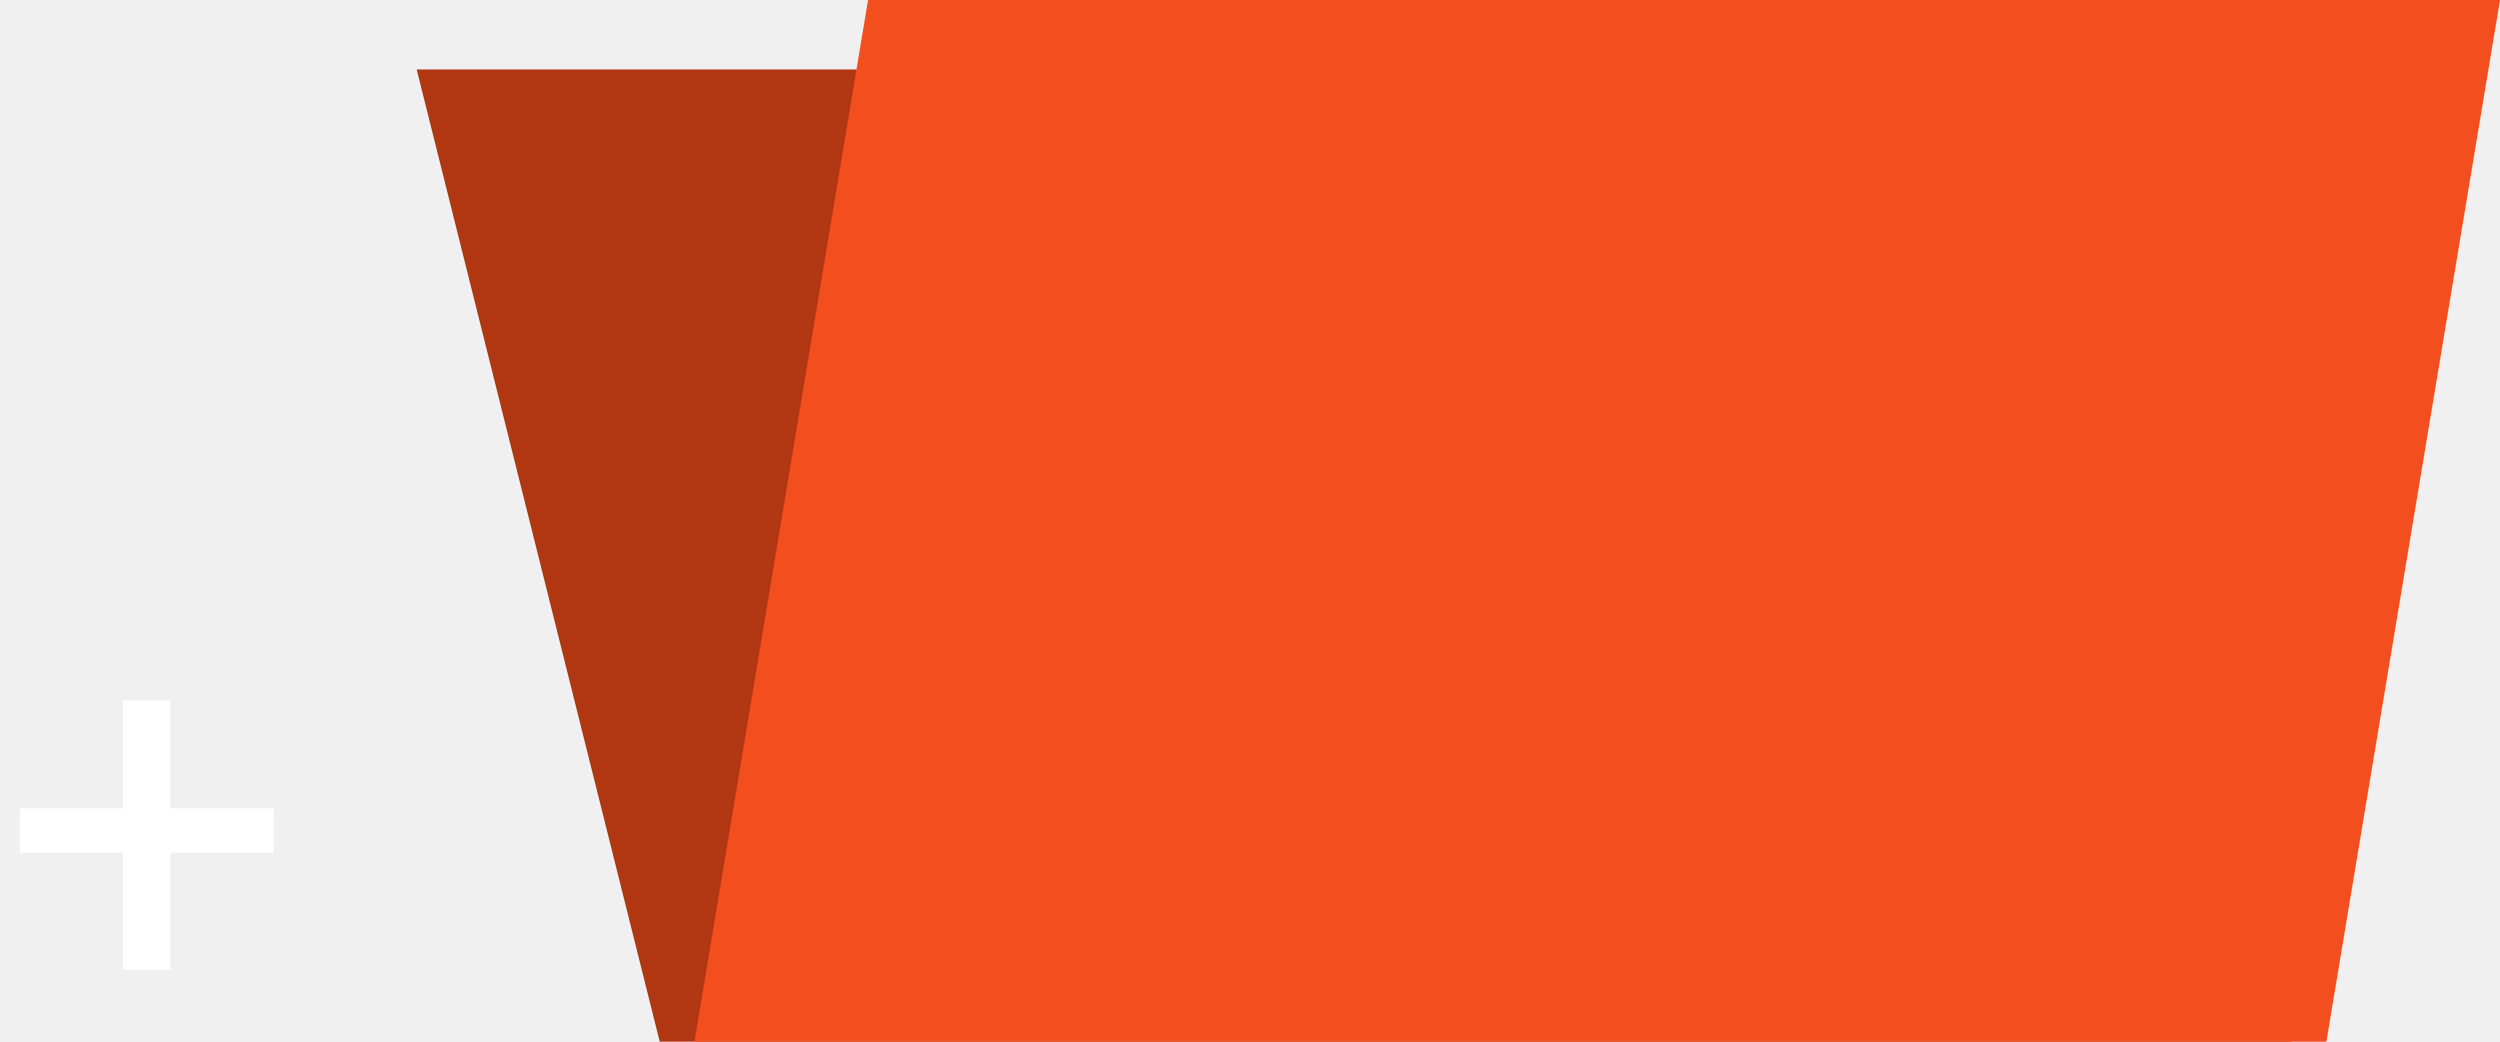
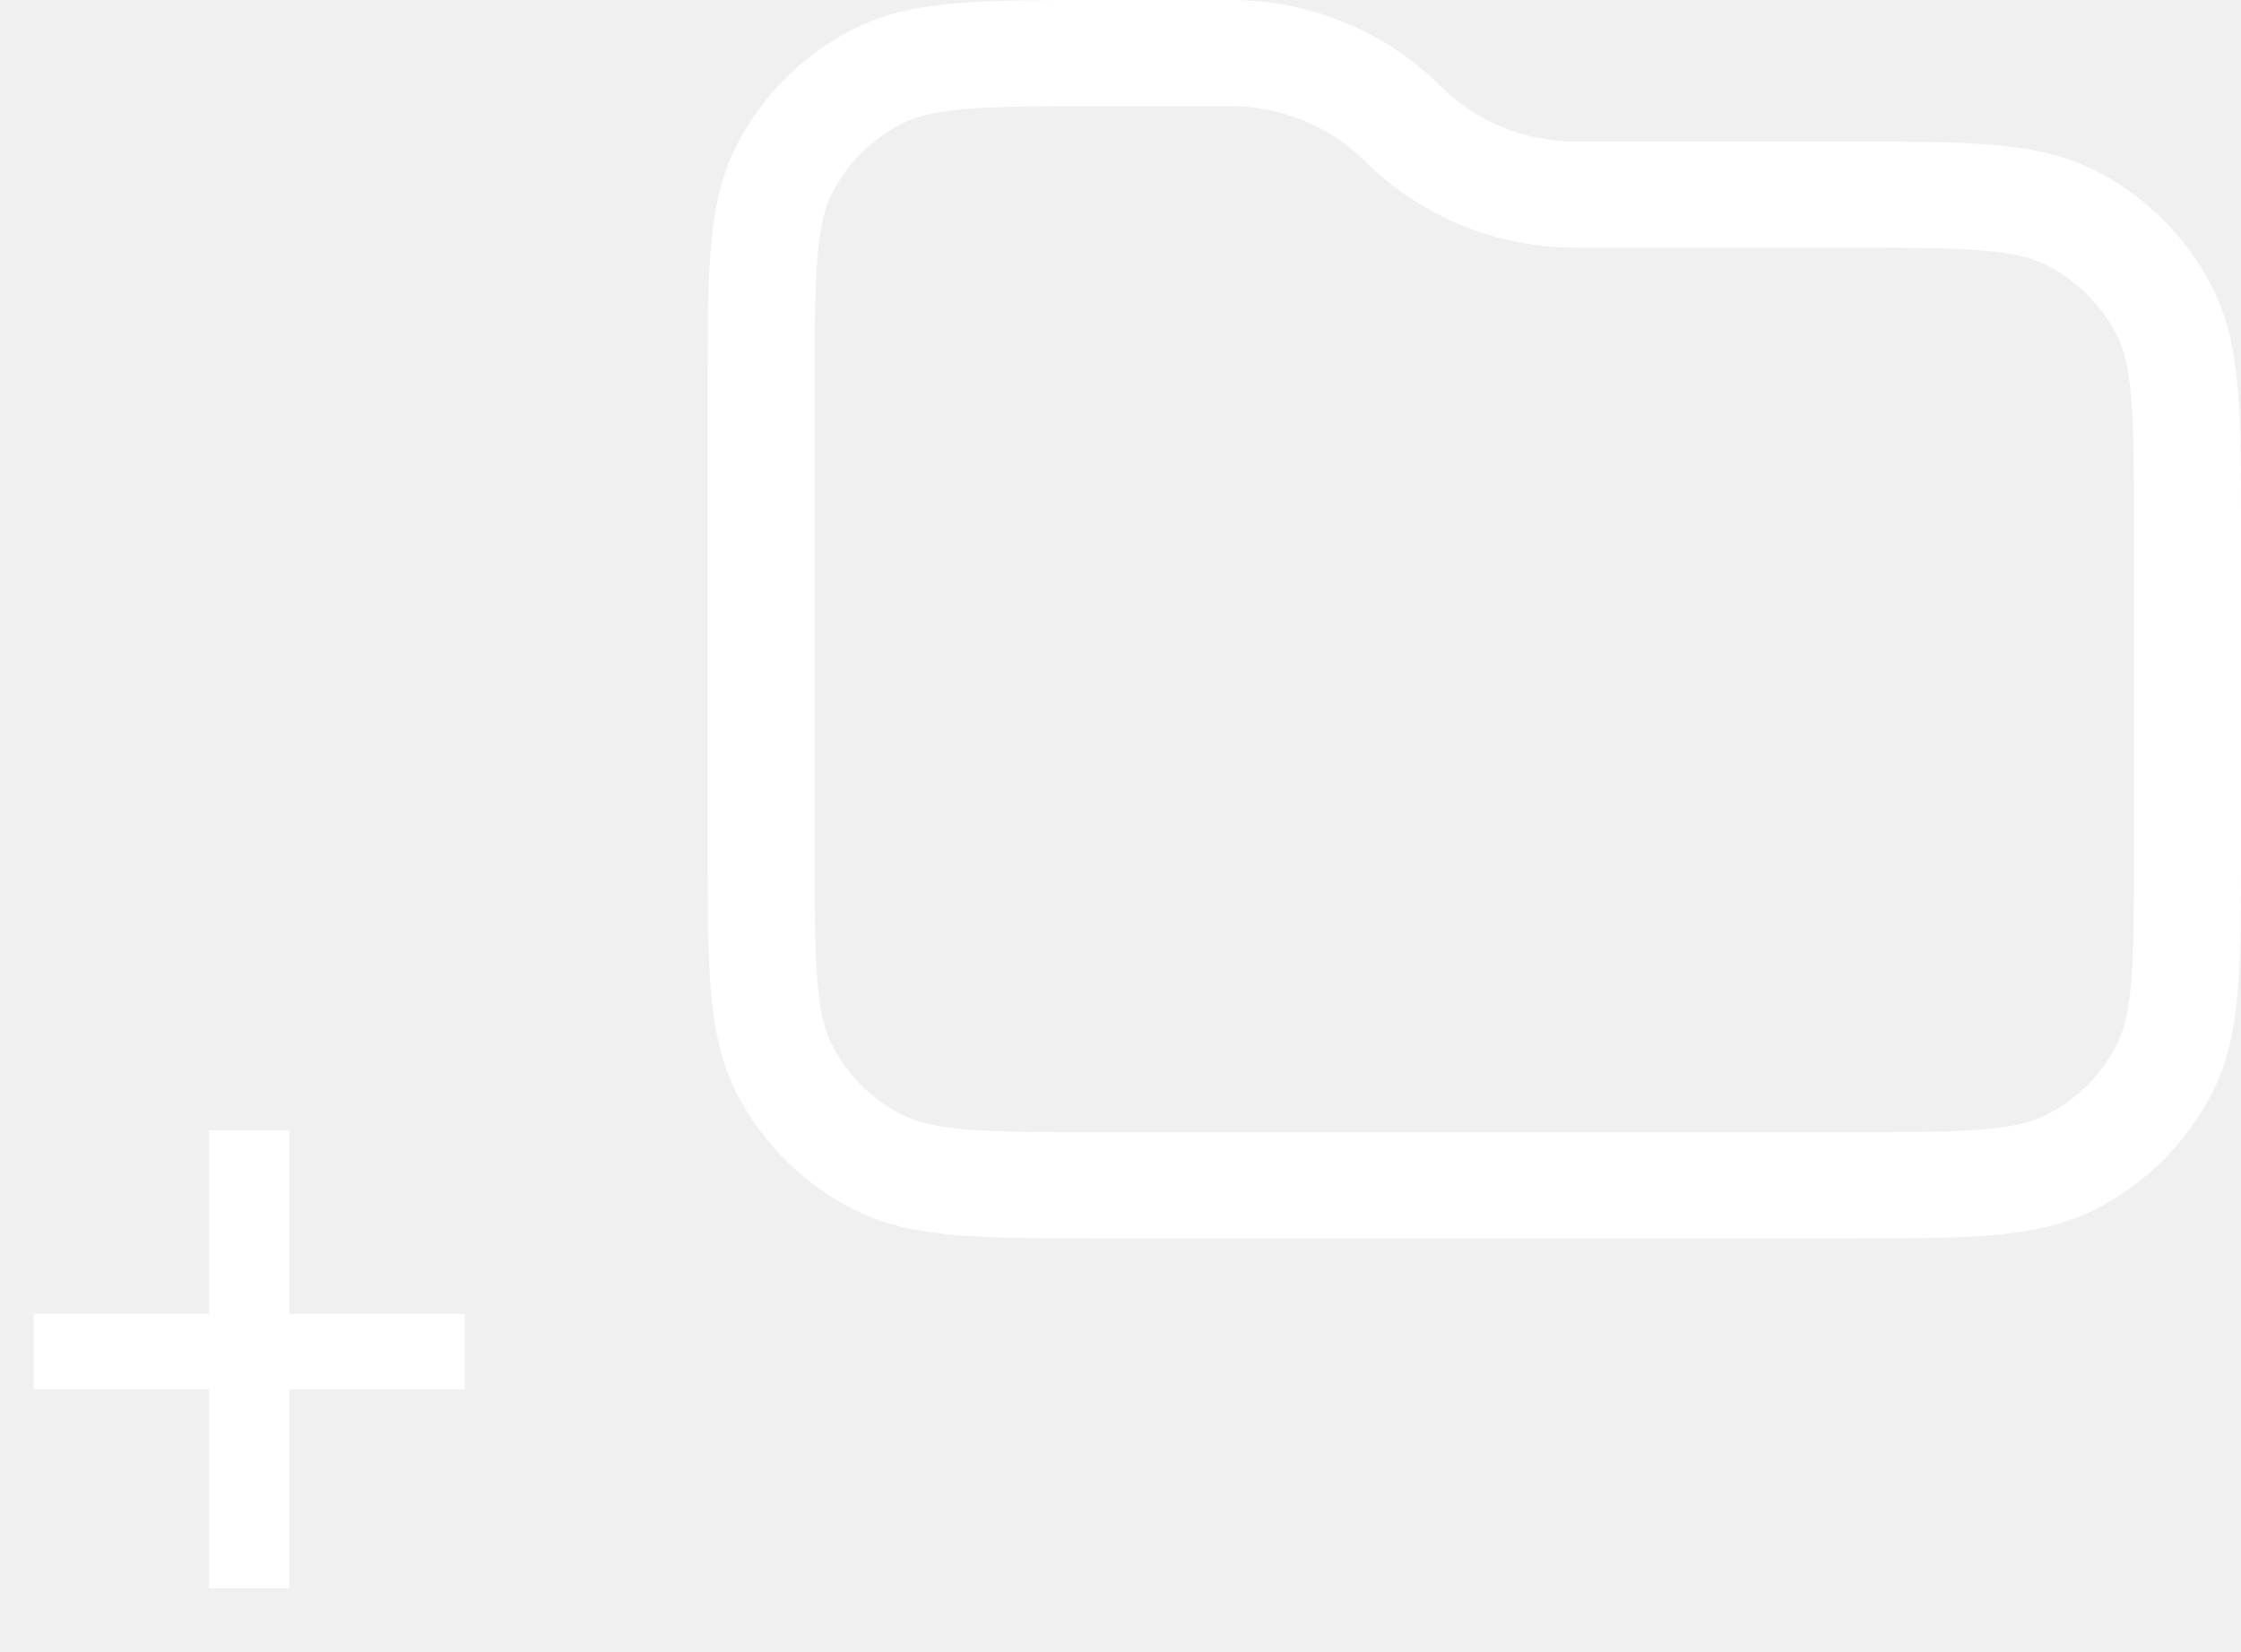
- <svg xmlns="http://www.w3.org/2000/svg" width="72" height="30" viewBox="0 0 72 30" fill="none">
-   <path d="M4.907 23.28H7.881V24.561H4.907V27.931H3.545V24.561H0.571V23.28H3.545V20.167H4.907V23.28Z" fill="white" />
-   <path d="M12 2H59L66 30H19L12 2Z" fill="#B13713" />
-   <path d="M25 0H72L67 30H20L25 0Z" fill="#F24E1E" />
+ <svg xmlns="http://www.w3.org/2000/svg" width="38" height="28" viewBox="0 0 38 28" fill="none">
+   <path d="M4.907 22.28H7.881V23.561H4.907V26.931H3.545V23.561H0.571V22.28H3.545V19.167H4.907V22.28Z" fill="white" />
+   <path fill-rule="evenodd" clip-rule="evenodd" d="M18.673 2.30692e-07L20.871 5.16794e-07C22.207 5.16794e-07 23.488 0.526 24.432 1.464C25.036 2.063 25.856 2.4 26.71 2.4L31.327 2.4C32.31 2.4 33.103 2.4 33.745 2.452C34.406 2.506 34.987 2.619 35.524 2.89C36.377 3.322 37.071 4.01 37.506 4.857C37.779 5.39 37.894 5.966 37.948 6.622C38 7.259 38 8.046 38 9.021V14.379C38 15.354 38 16.141 37.948 16.778C37.894 17.434 37.779 18.01 37.506 18.543C37.071 19.39 36.377 20.078 35.524 20.509C34.987 20.781 34.406 20.894 33.745 20.948C33.103 21 32.31 21 31.327 21H18.673C17.69 21 16.897 21 16.255 20.948C15.594 20.894 15.013 20.781 14.476 20.509C13.623 20.078 12.929 19.39 12.494 18.543C12.221 18.01 12.106 17.434 12.052 16.778C12 16.141 12 15.354 12 14.379V6.621C12 5.646 12 4.859 12.052 4.222C12.106 3.566 12.221 2.99 12.494 2.457C12.929 1.61 13.623 0.922 14.476 0.49C15.013 0.219 15.594 0.106 16.255 0.052C16.897 -1.58623e-05 17.69 -8.63848e-06 18.673 2.30692e-07ZM16.403 1.846C15.854 1.891 15.539 1.974 15.3 2.094C14.788 2.353 14.371 2.766 14.111 3.274C13.989 3.511 13.905 3.824 13.86 4.369C13.815 4.924 13.814 5.637 13.814 6.66V14.34C13.814 15.363 13.815 16.076 13.86 16.631C13.905 17.176 13.989 17.489 14.111 17.726C14.371 18.234 14.788 18.647 15.3 18.906C15.539 19.026 15.854 19.109 16.403 19.154C16.962 19.199 17.681 19.2 18.712 19.2H31.288C32.319 19.2 33.038 19.199 33.597 19.154C34.146 19.109 34.462 19.026 34.7 18.906C35.212 18.647 35.629 18.234 35.889 17.726C36.011 17.489 36.095 17.176 36.14 16.631C36.185 16.076 36.186 15.363 36.186 14.34V9.06C36.186 8.037 36.185 7.324 36.14 6.769C36.095 6.224 36.011 5.911 35.889 5.674C35.629 5.166 35.212 4.753 34.7 4.494C34.462 4.374 34.146 4.291 33.597 4.246C33.038 4.201 32.319 4.2 31.288 4.2H26.71C25.375 4.2 24.094 3.674 23.149 2.736C22.545 2.137 21.726 1.8 20.871 1.8H18.712C17.681 1.8 16.962 1.801 16.403 1.846Z" fill="white" />
</svg>
